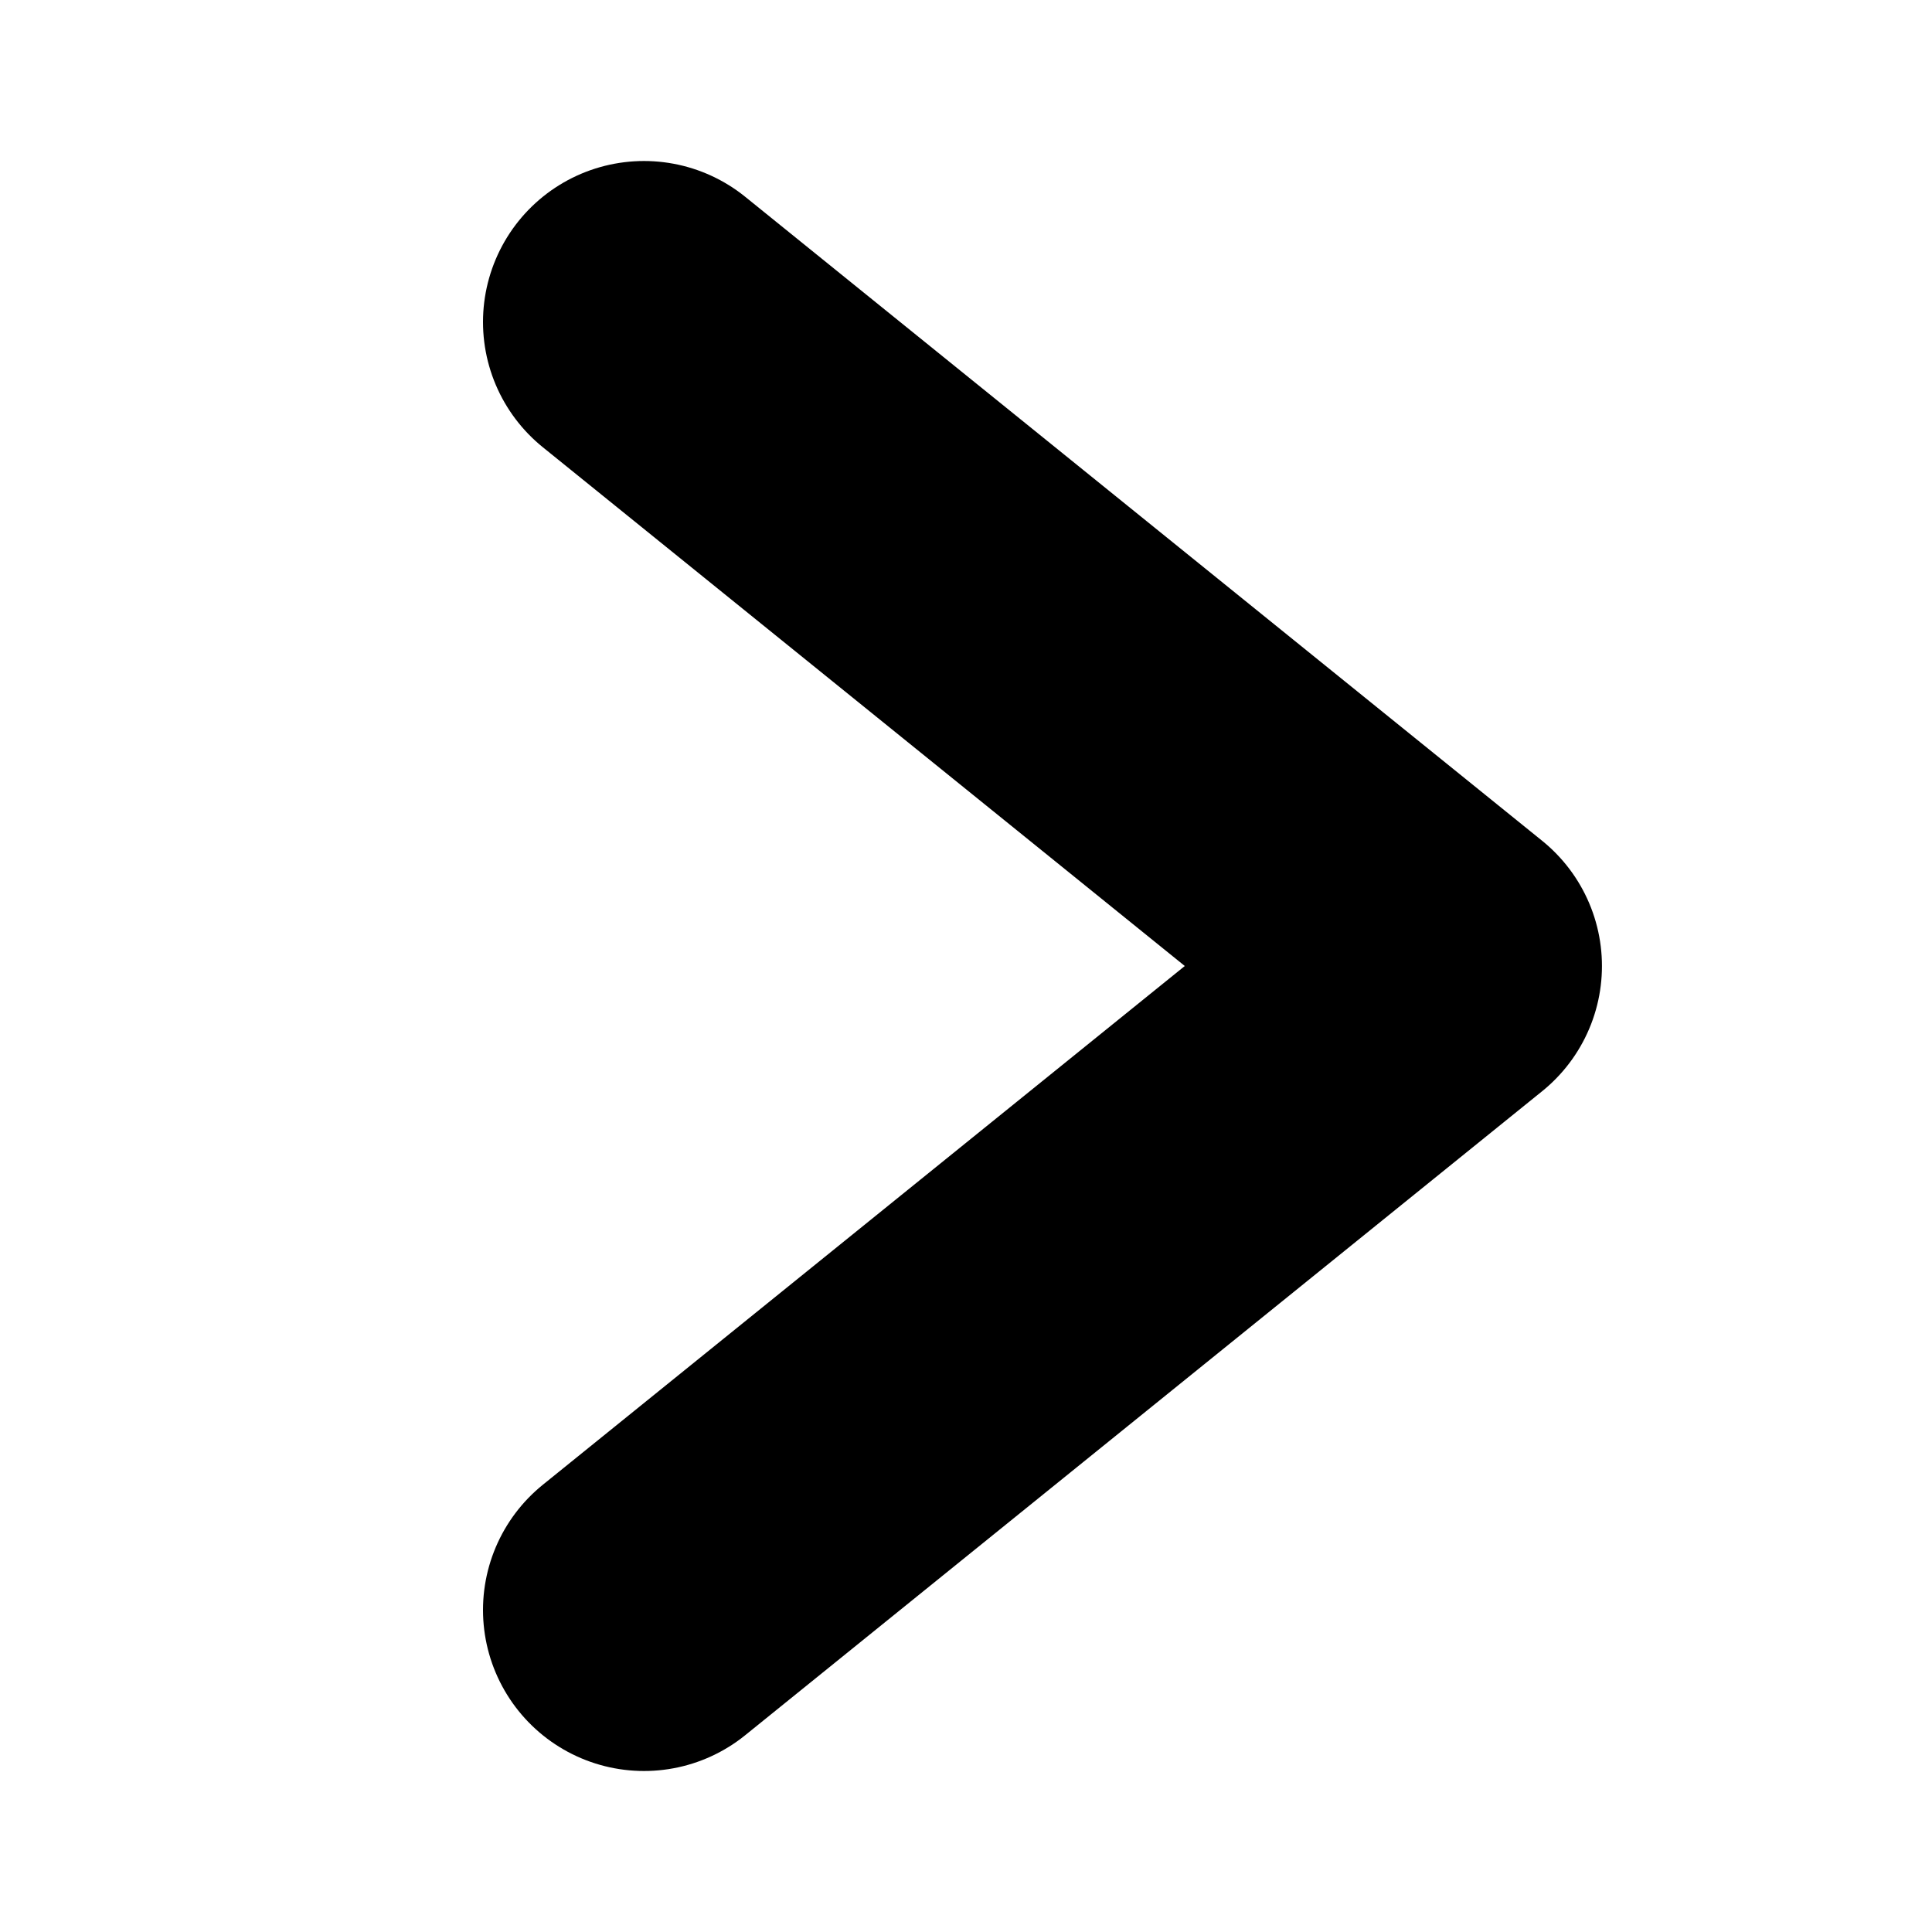
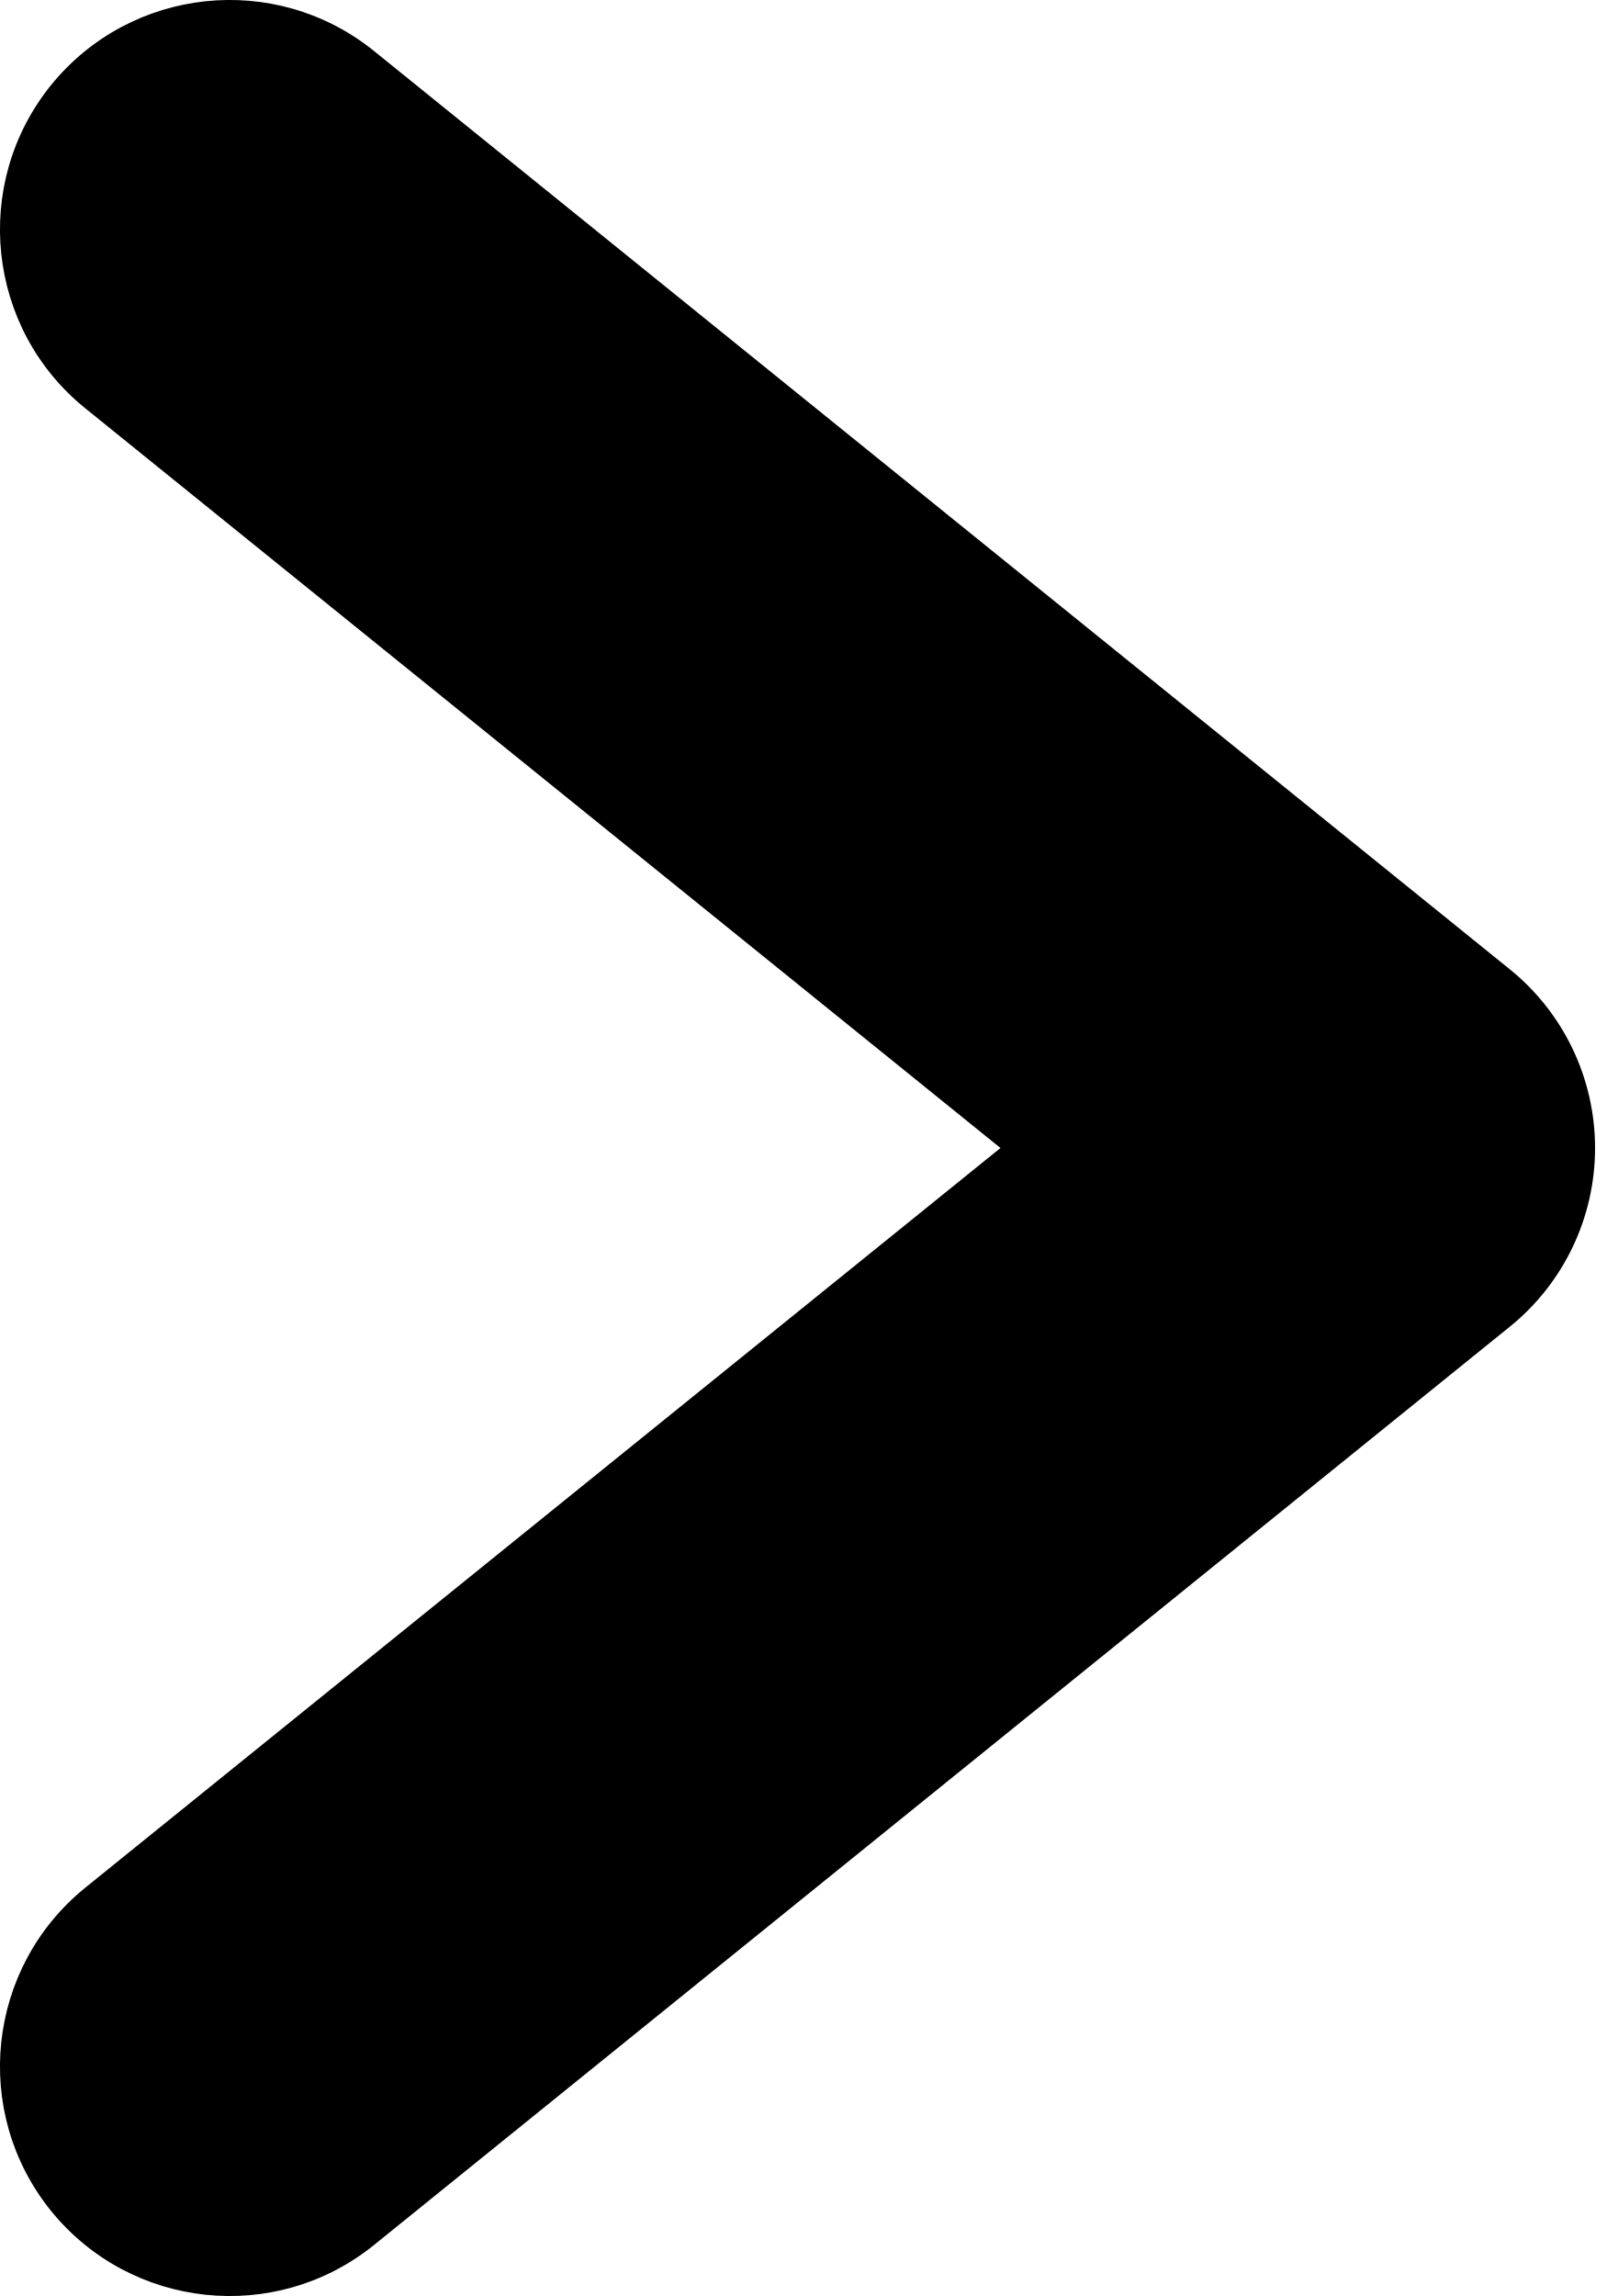
- <svg xmlns="http://www.w3.org/2000/svg" width="12" height="12" viewBox="0 0 12 12" fill="none">
-   <path d="M4 2L8.95 6L4 10" stroke="black" stroke-width="2" stroke-linecap="round" stroke-linejoin="round" />
+ <svg xmlns="http://www.w3.org/2000/svg" width="7" height="10" viewBox="0 0 7 10" fill="none">
+   <path fill-rule="evenodd" clip-rule="evenodd" d="M0.222 0.371C0.57 -0.058 1.199 -0.125 1.629 0.222L6.577 4.222C6.812 4.412 6.948 4.698 6.948 5C6.948 5.302 6.812 5.588 6.577 5.778L1.629 9.778C1.199 10.125 0.57 10.058 0.222 9.629C-0.125 9.199 -0.058 8.57 0.371 8.222L4.358 5L0.371 1.778C-0.058 1.431 -0.125 0.801 0.222 0.371Z" fill="black" />
</svg>
